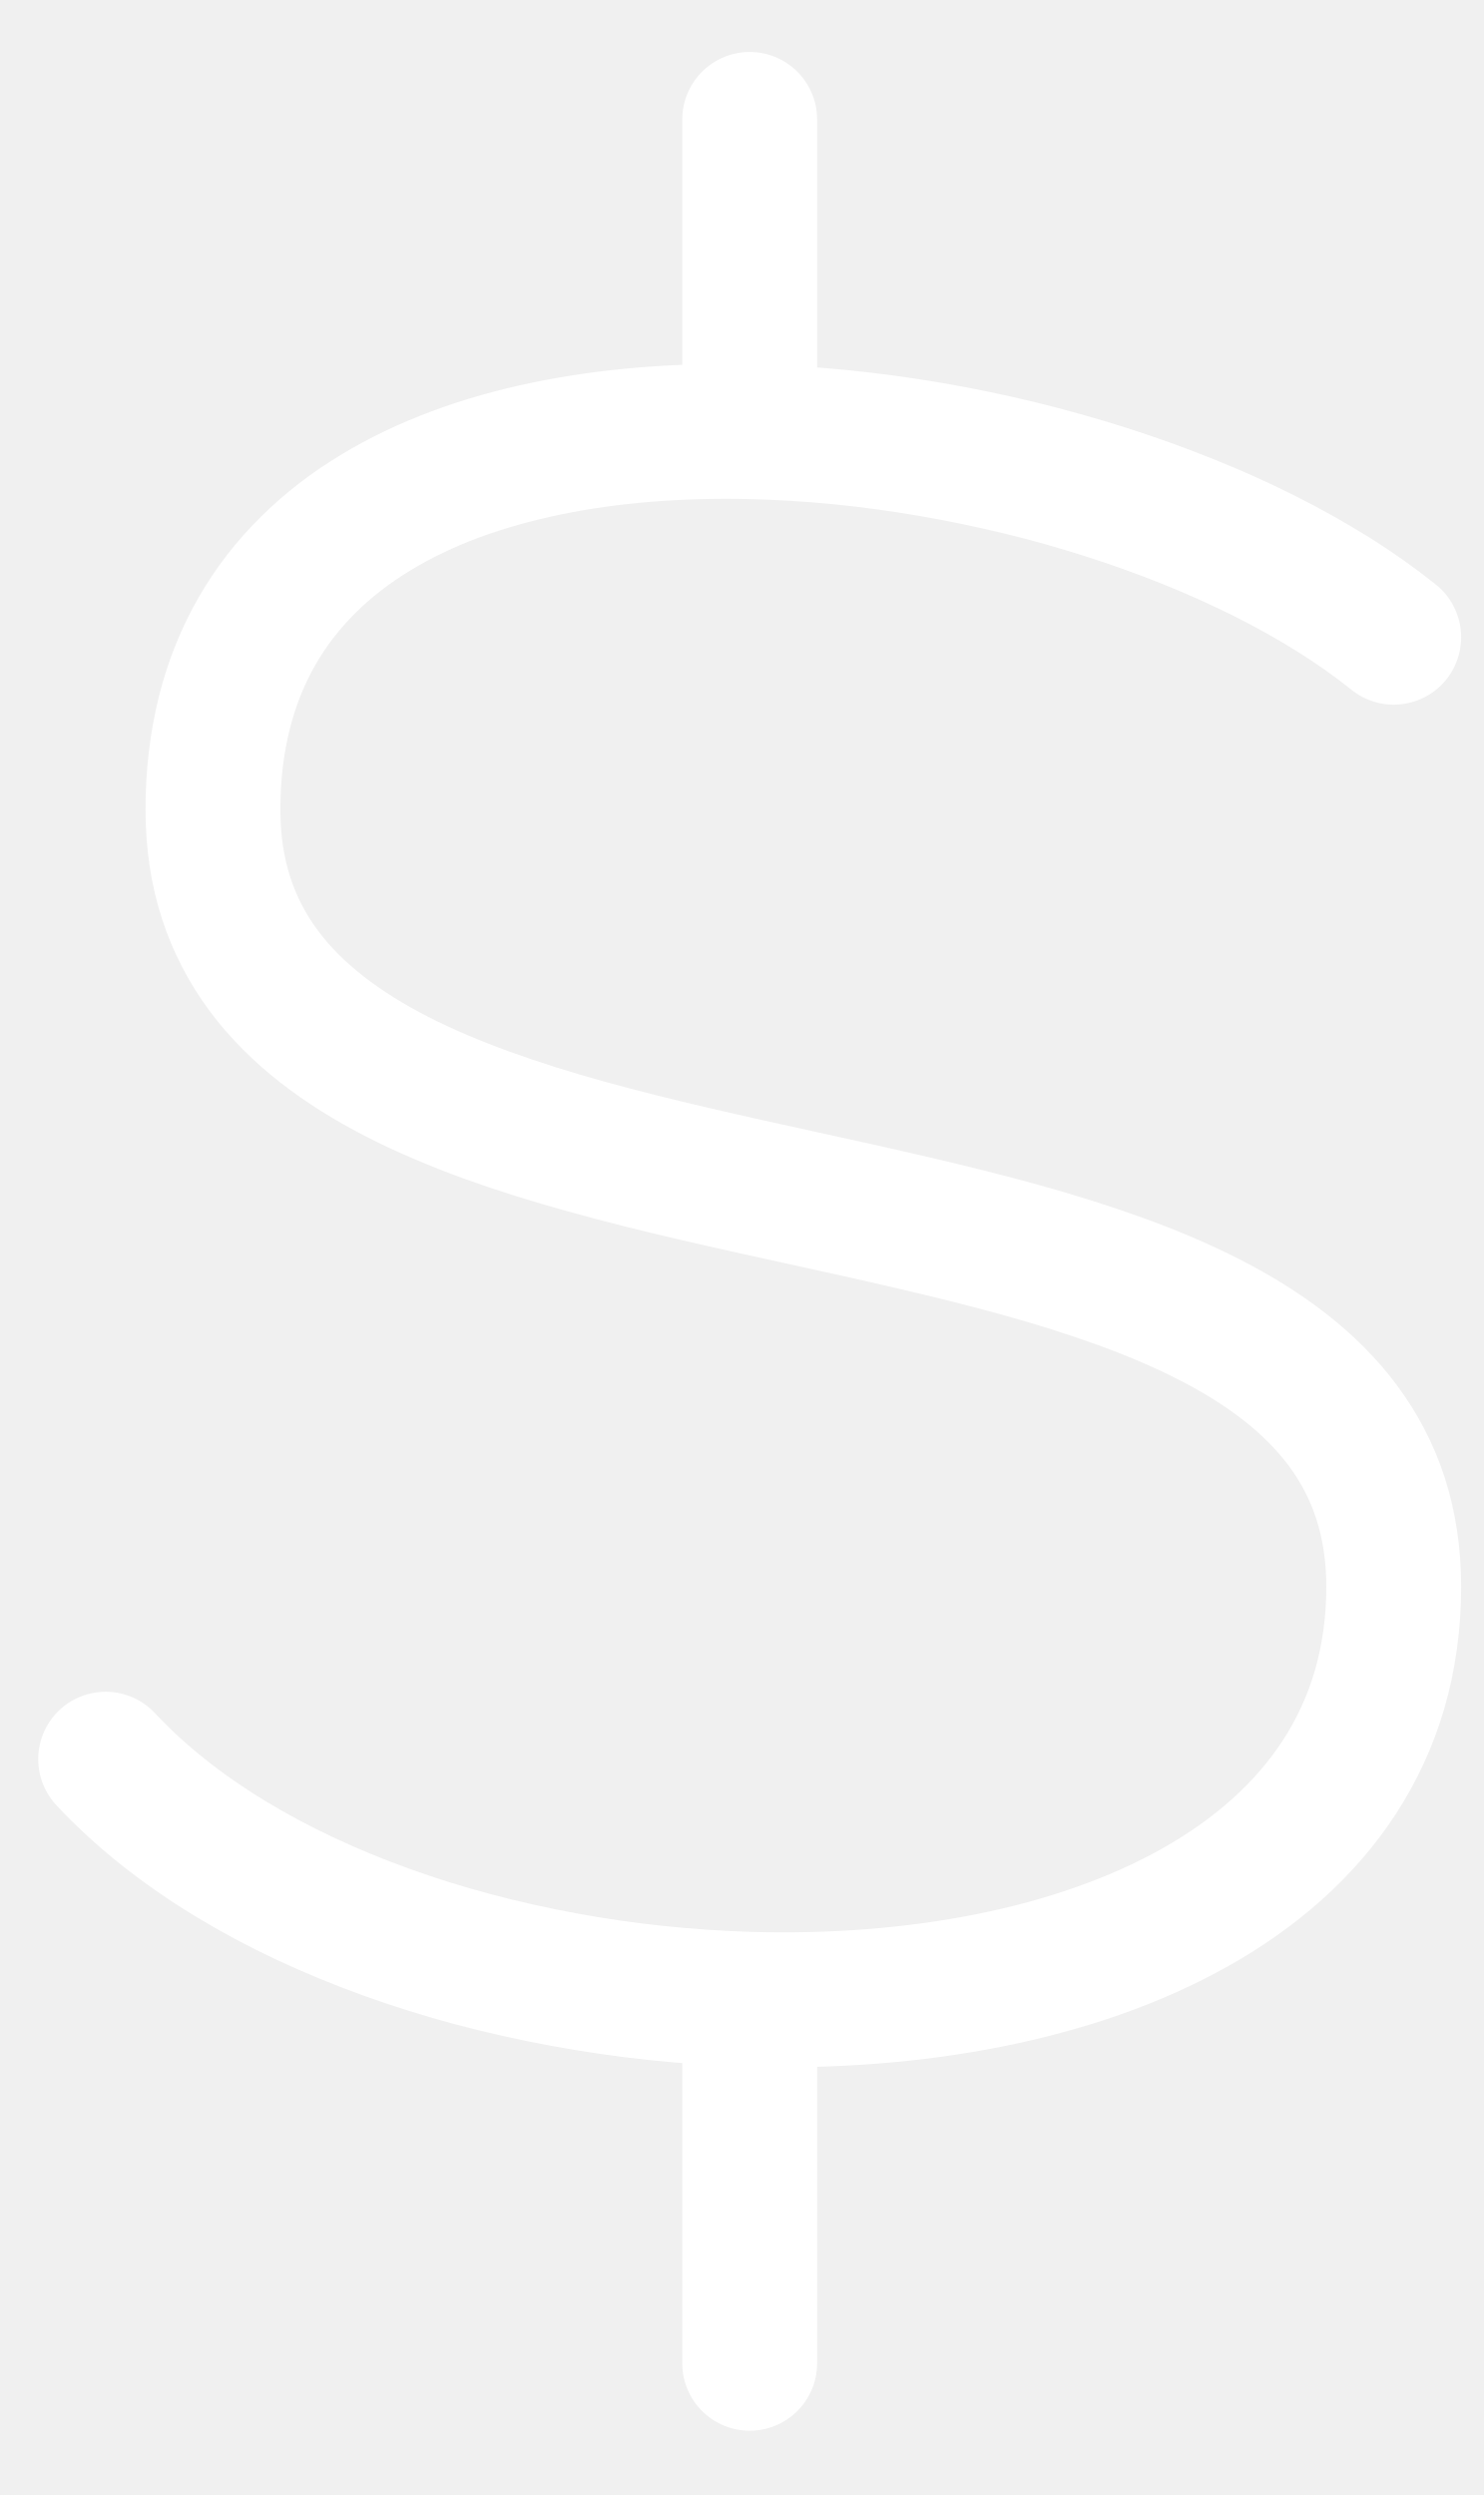
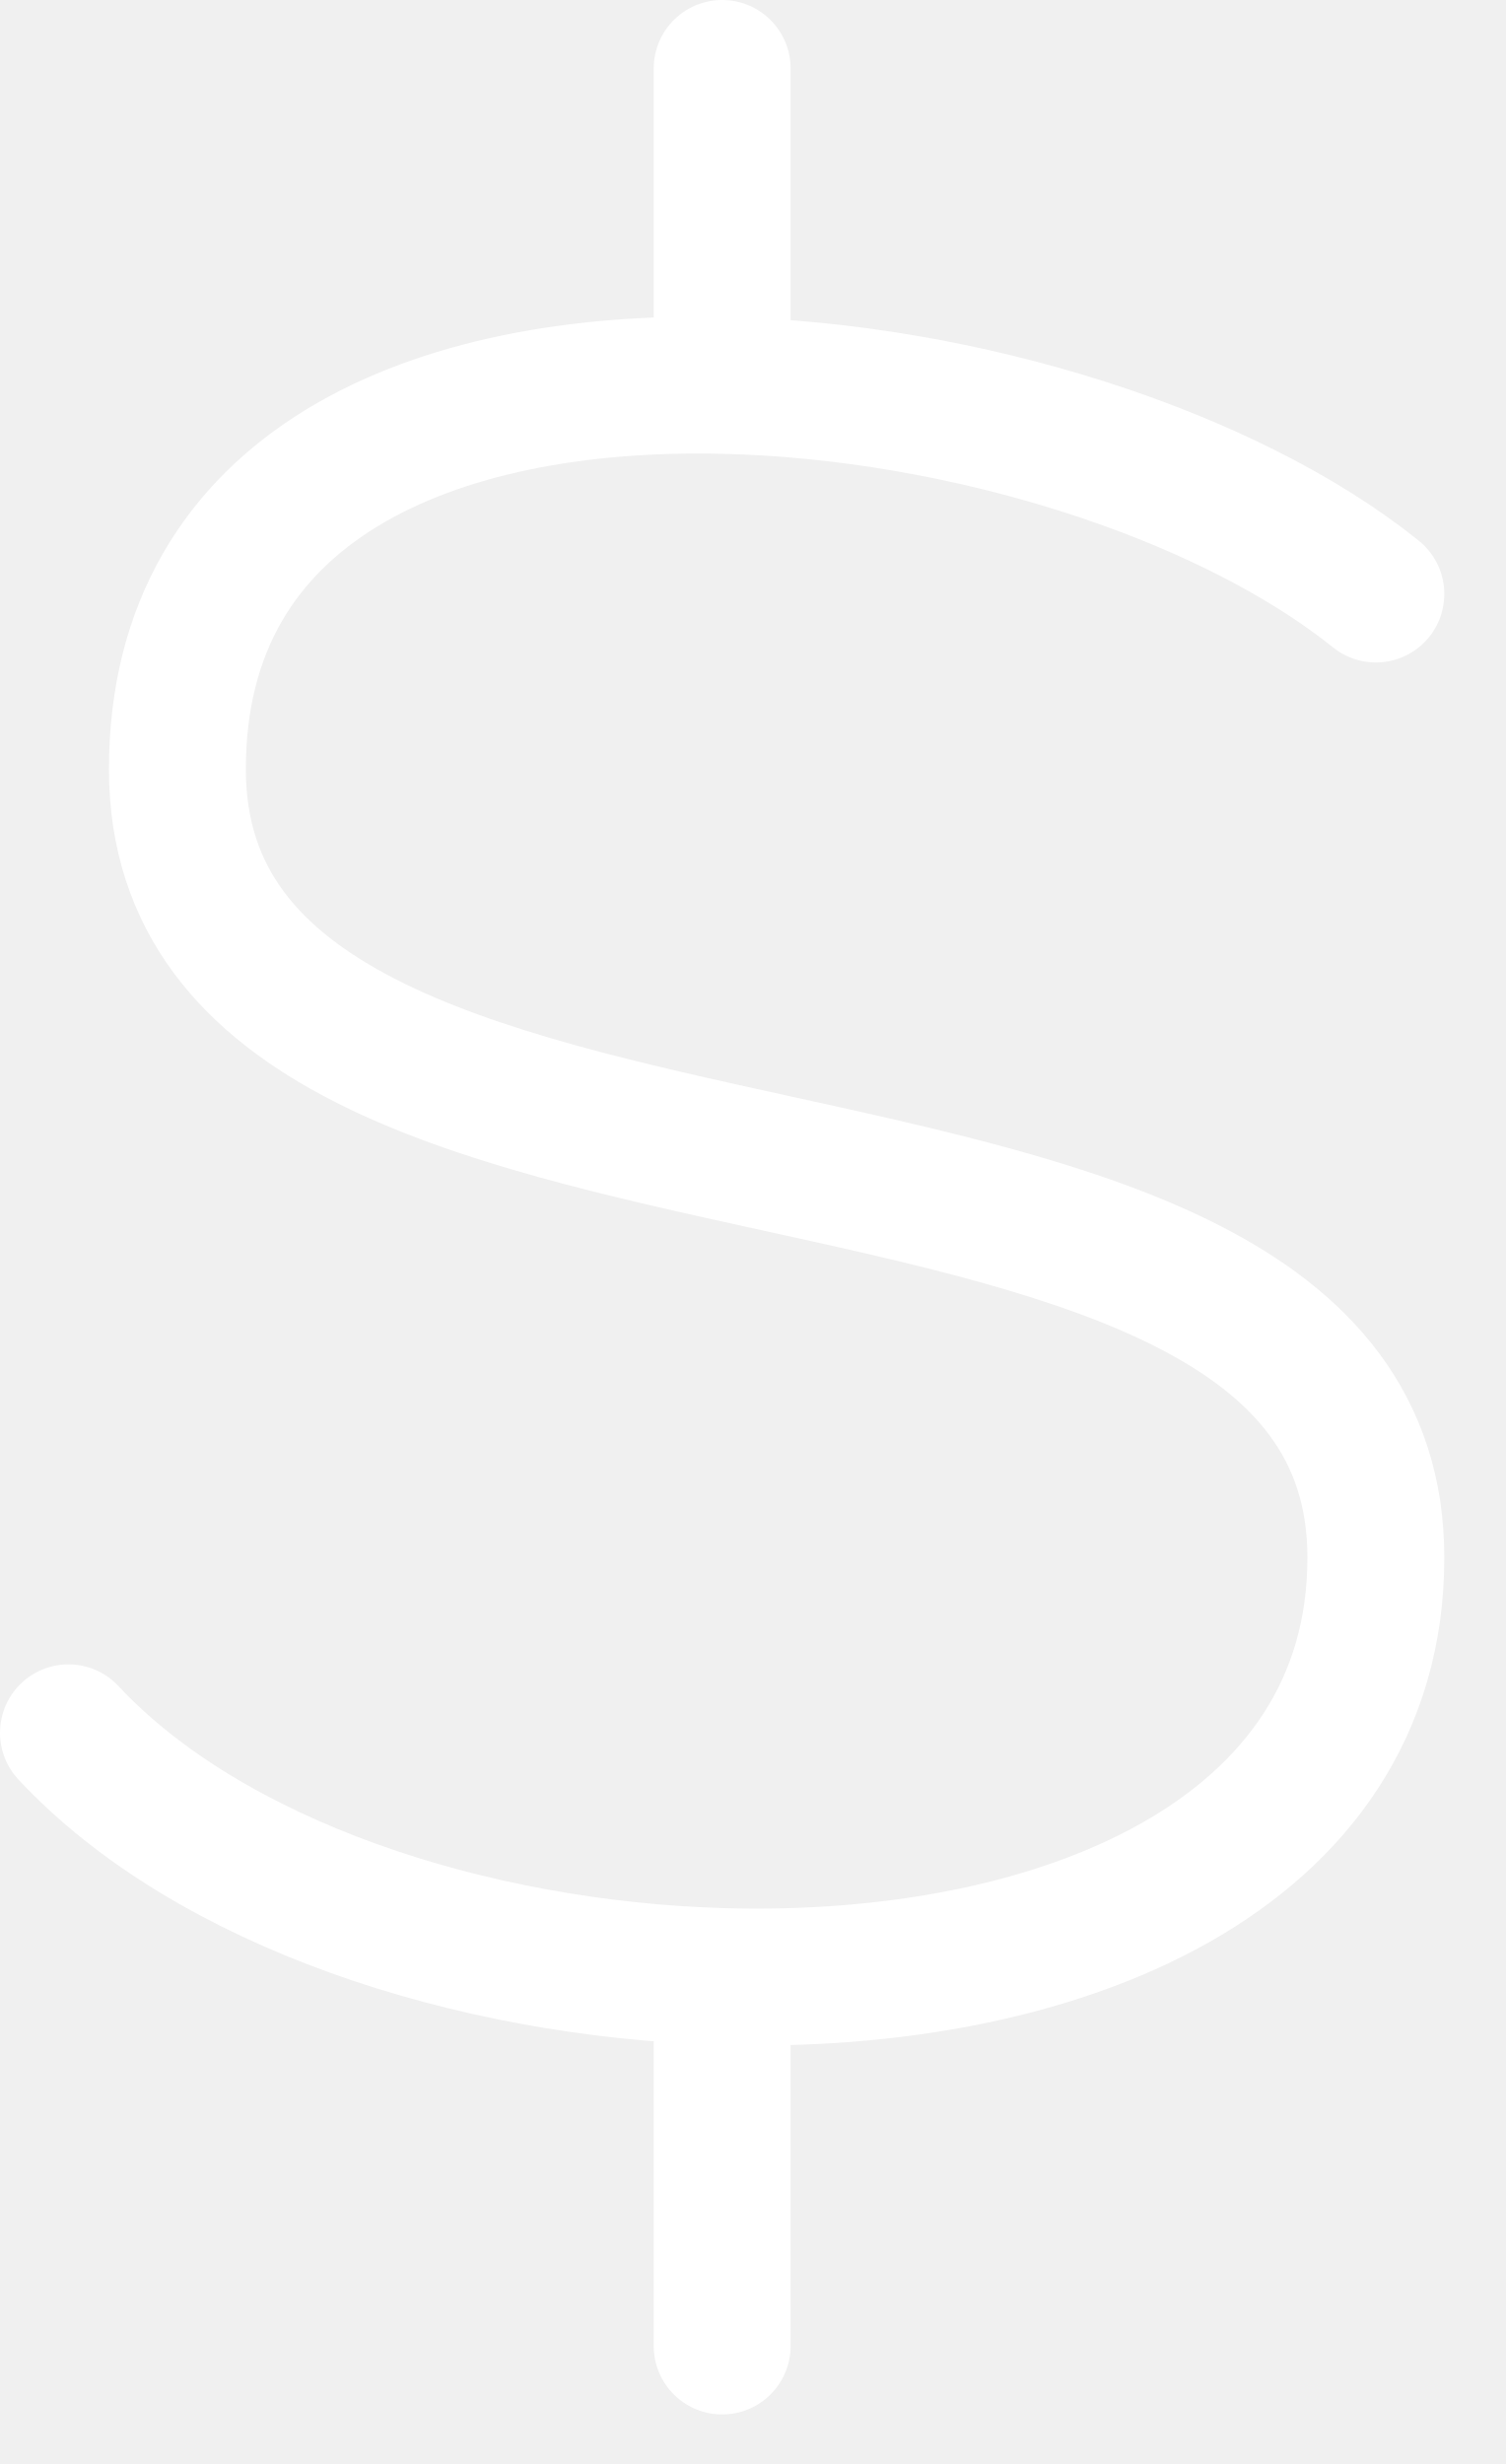
- <svg xmlns="http://www.w3.org/2000/svg" width="22" height="37" viewBox="0 0 22 37" fill="none">
-   <path d="M20.669 9.45C18.488 7.697 14.647 6.477 11.118 6.401M11.118 6.401C6.918 6.31 3.158 7.837 3.158 12.01C3.158 19.689 20.669 15.849 20.669 23.528C20.669 27.908 16.008 29.79 11.118 29.649M11.118 6.401V1.771M1.567 26.088C3.618 28.288 7.433 29.542 11.118 29.649M11.118 29.649V35.047" stroke="white" stroke-width="2" stroke-linecap="round" stroke-linejoin="round" />
+ <svg xmlns="http://www.w3.org/2000/svg" width="22" height="36" viewBox="0 0 22 36" fill="none">
+   <path d="M20.102 8.679C17.921 6.926 14.081 5.706 10.551 5.63M10.551 5.63C6.351 5.539 2.592 7.066 2.592 11.239C2.592 18.918 20.102 15.078 20.102 22.757C20.102 27.137 15.442 29.019 10.551 28.878M10.551 5.63V1M1 25.317C3.052 27.517 6.867 28.771 10.551 28.878M10.551 28.878V34.276" stroke="white" stroke-width="2" stroke-linecap="round" stroke-linejoin="round" />
</svg>
